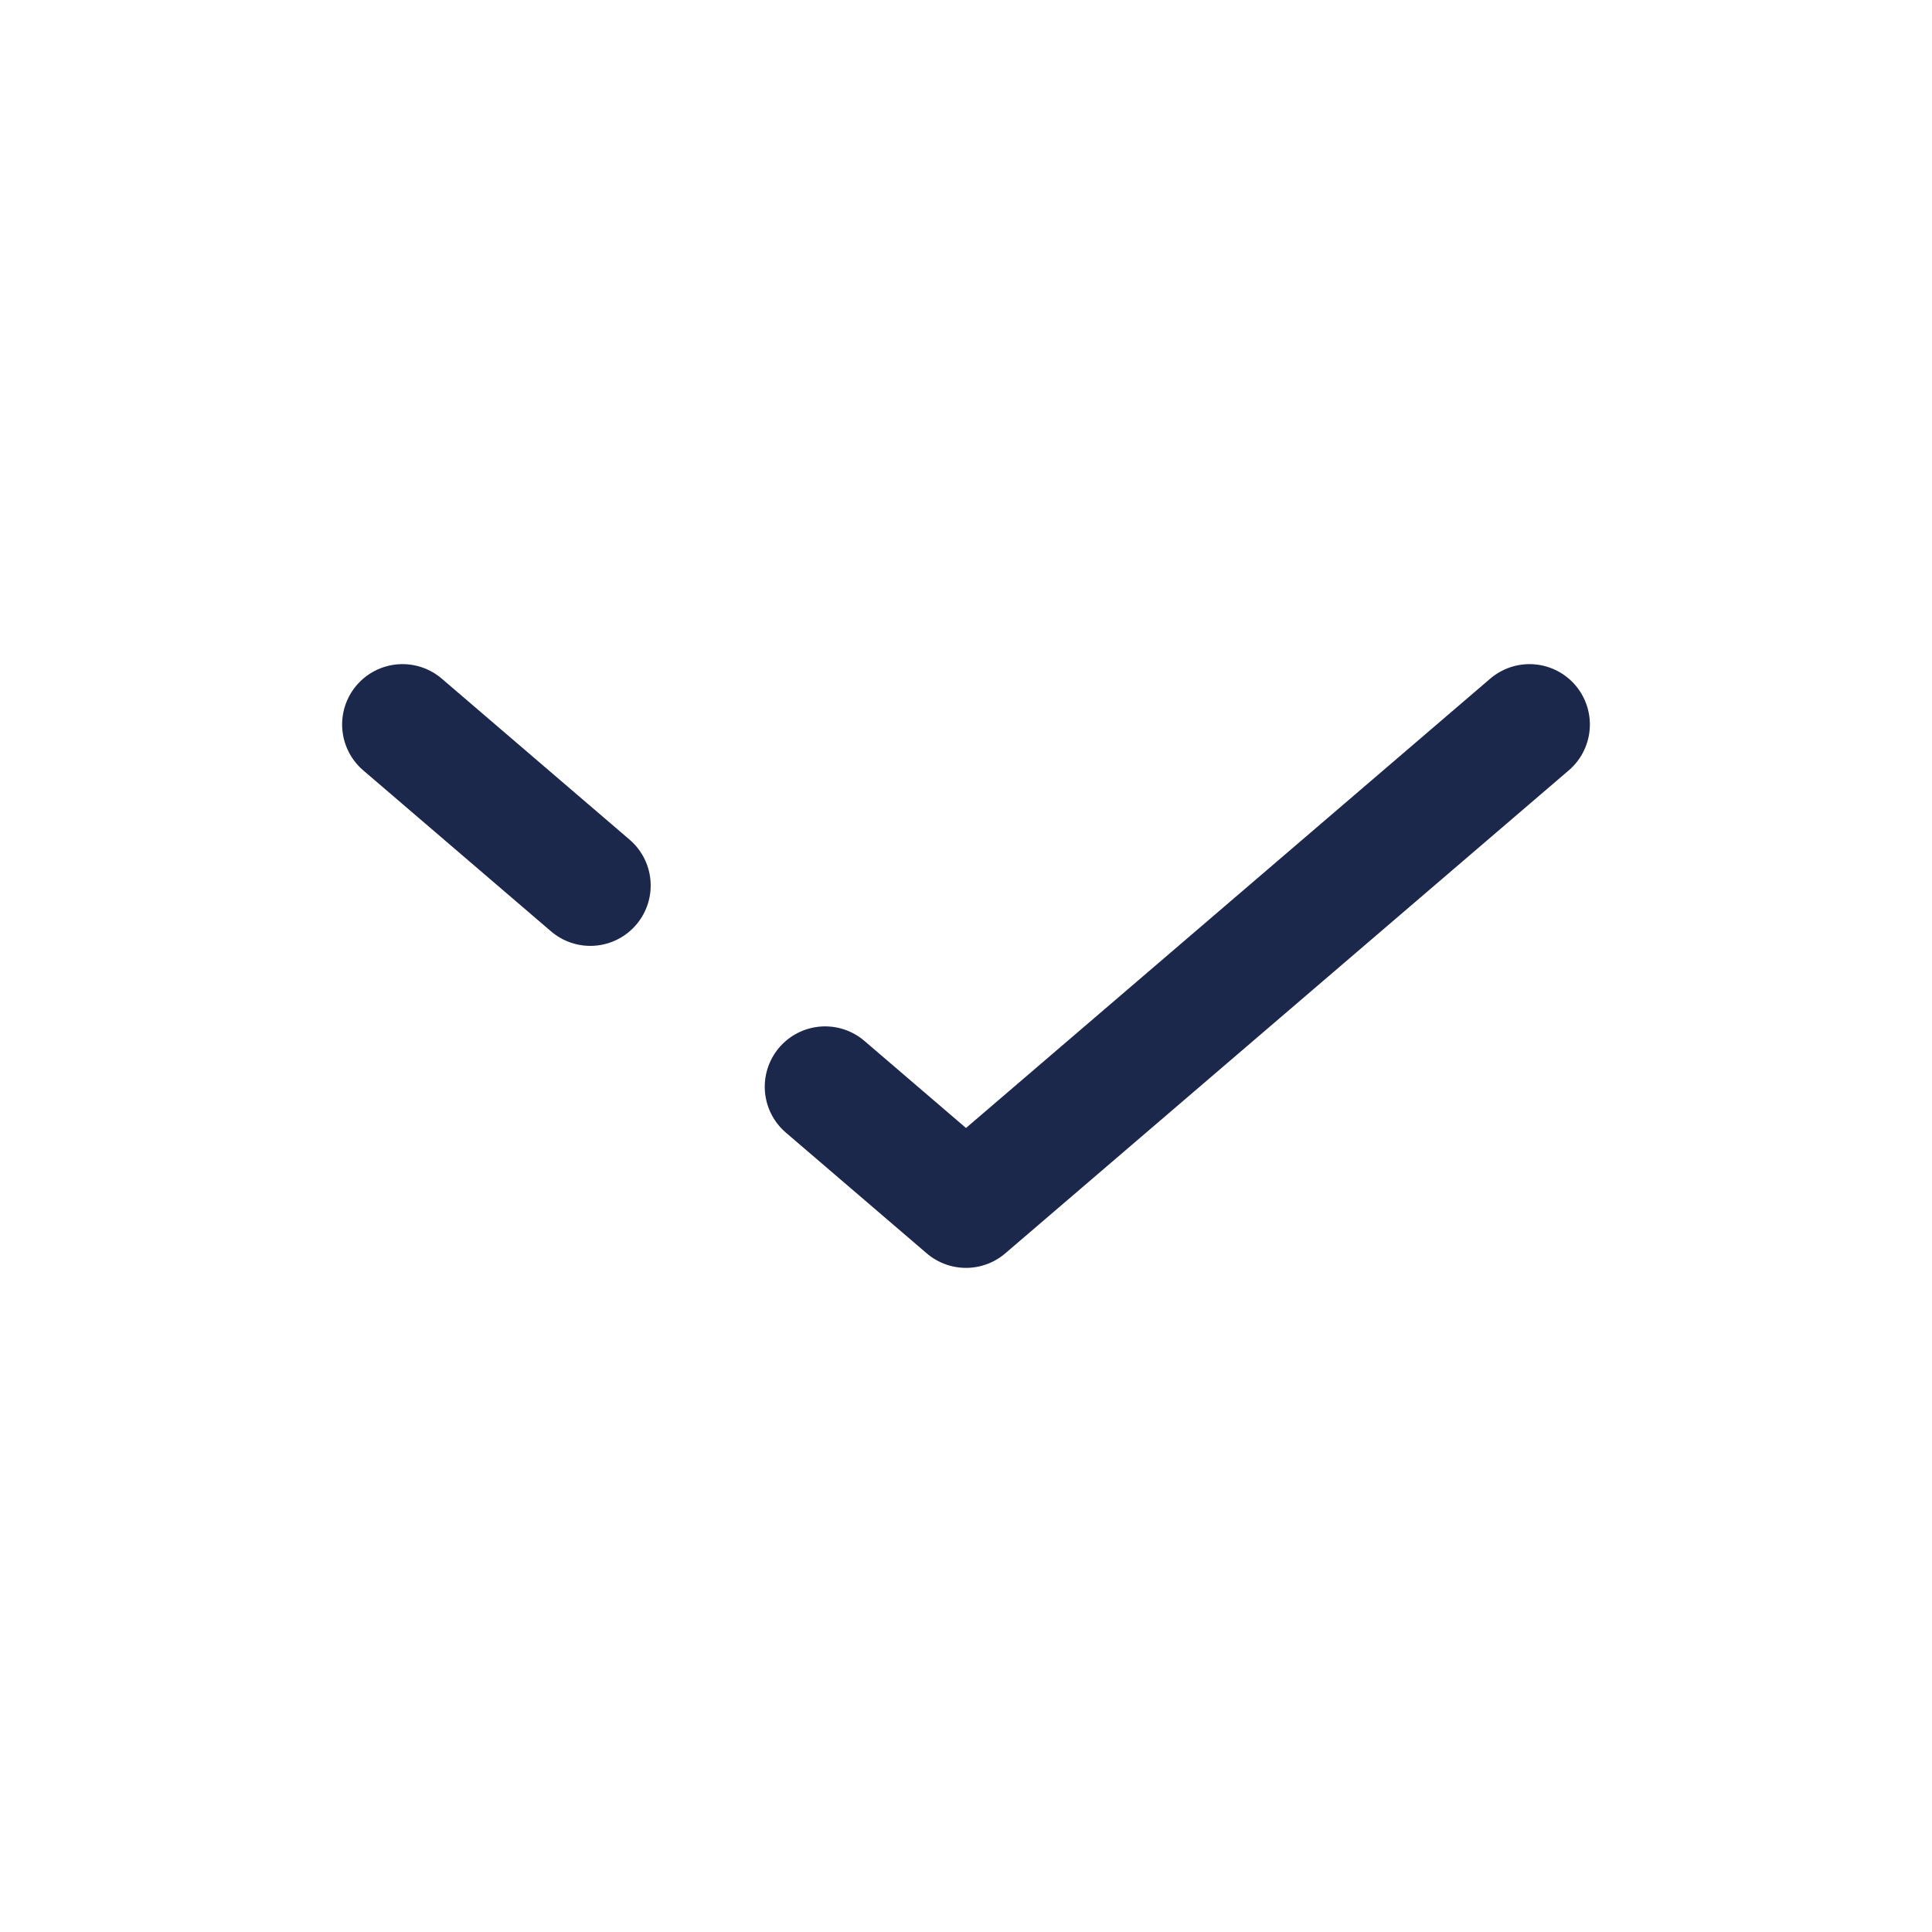
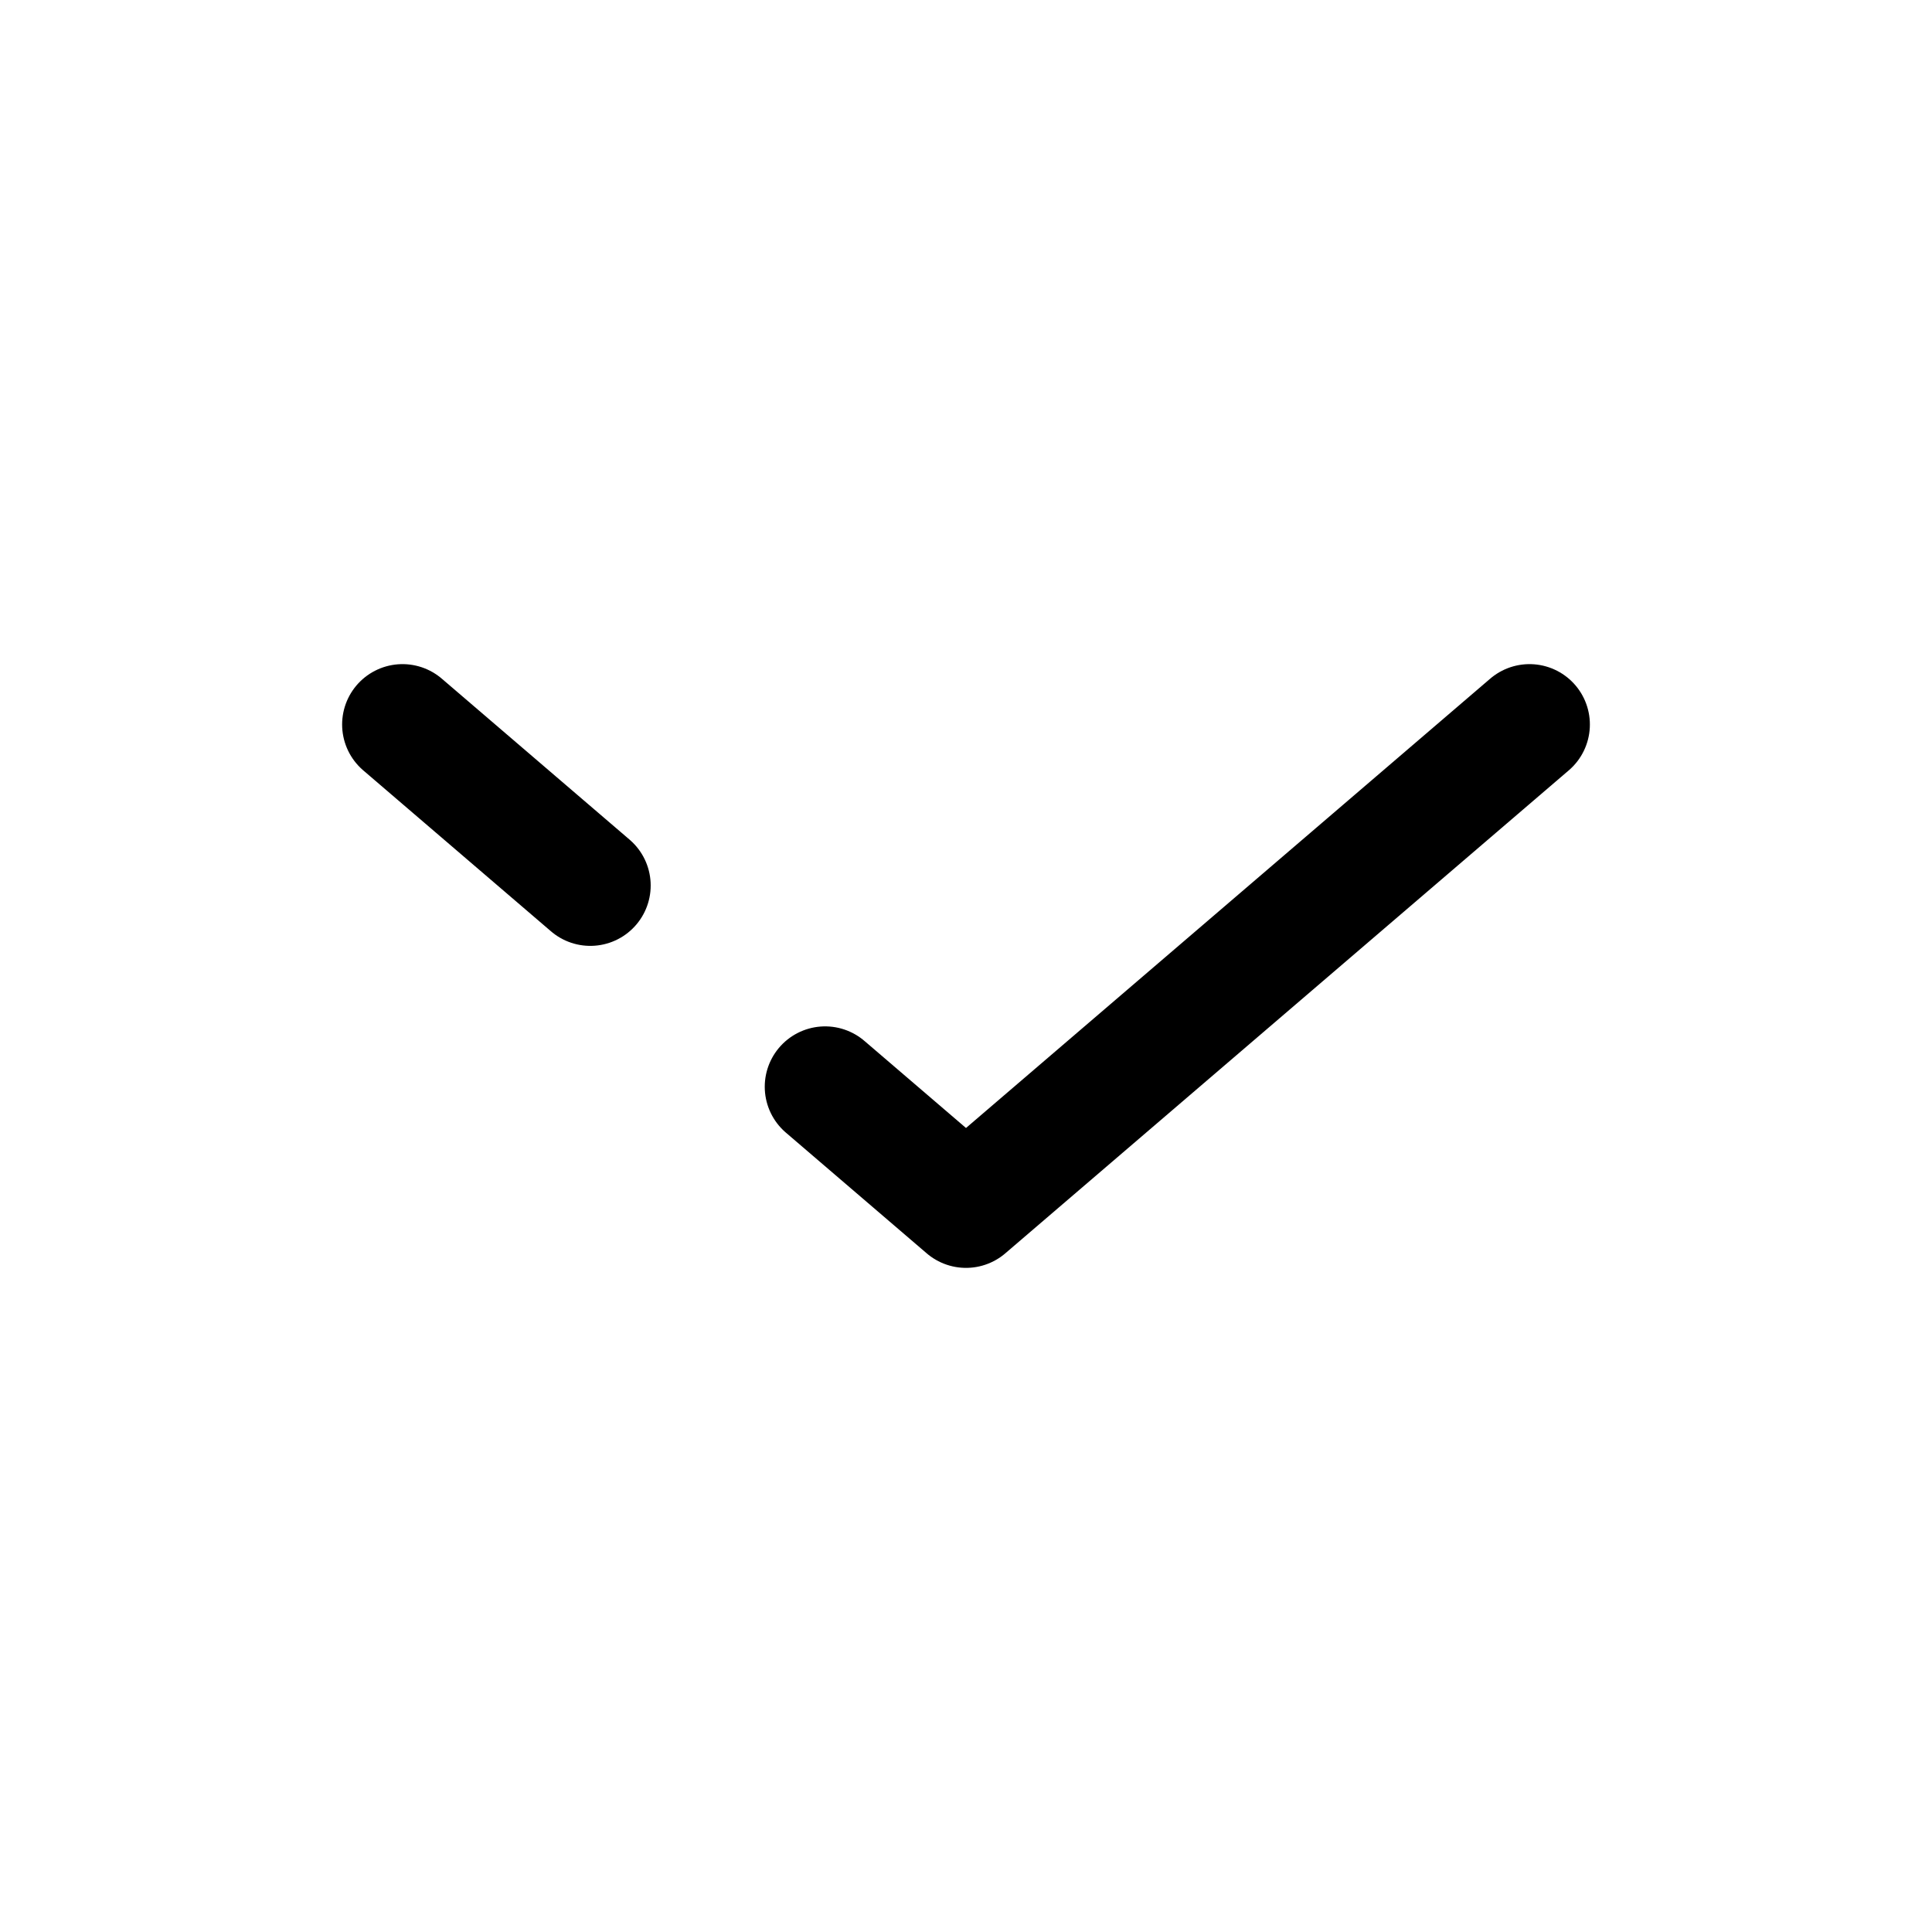
<svg xmlns="http://www.w3.org/2000/svg" width="800px" height="800px" viewBox="0 0 24 24" fill="none">
-   <path d="M19 9L12 15L10.25 13.5M5 9L7.333 11" stroke="#1C274C" stroke-width="1.5" stroke-linecap="round" stroke-linejoin="round" />
+   <path d="M19 9L12 15L10.25 13.5M5 9L7.333 11" stroke="currentColor" stroke-width="1.5" stroke-linecap="round" stroke-linejoin="round" />
</svg>
